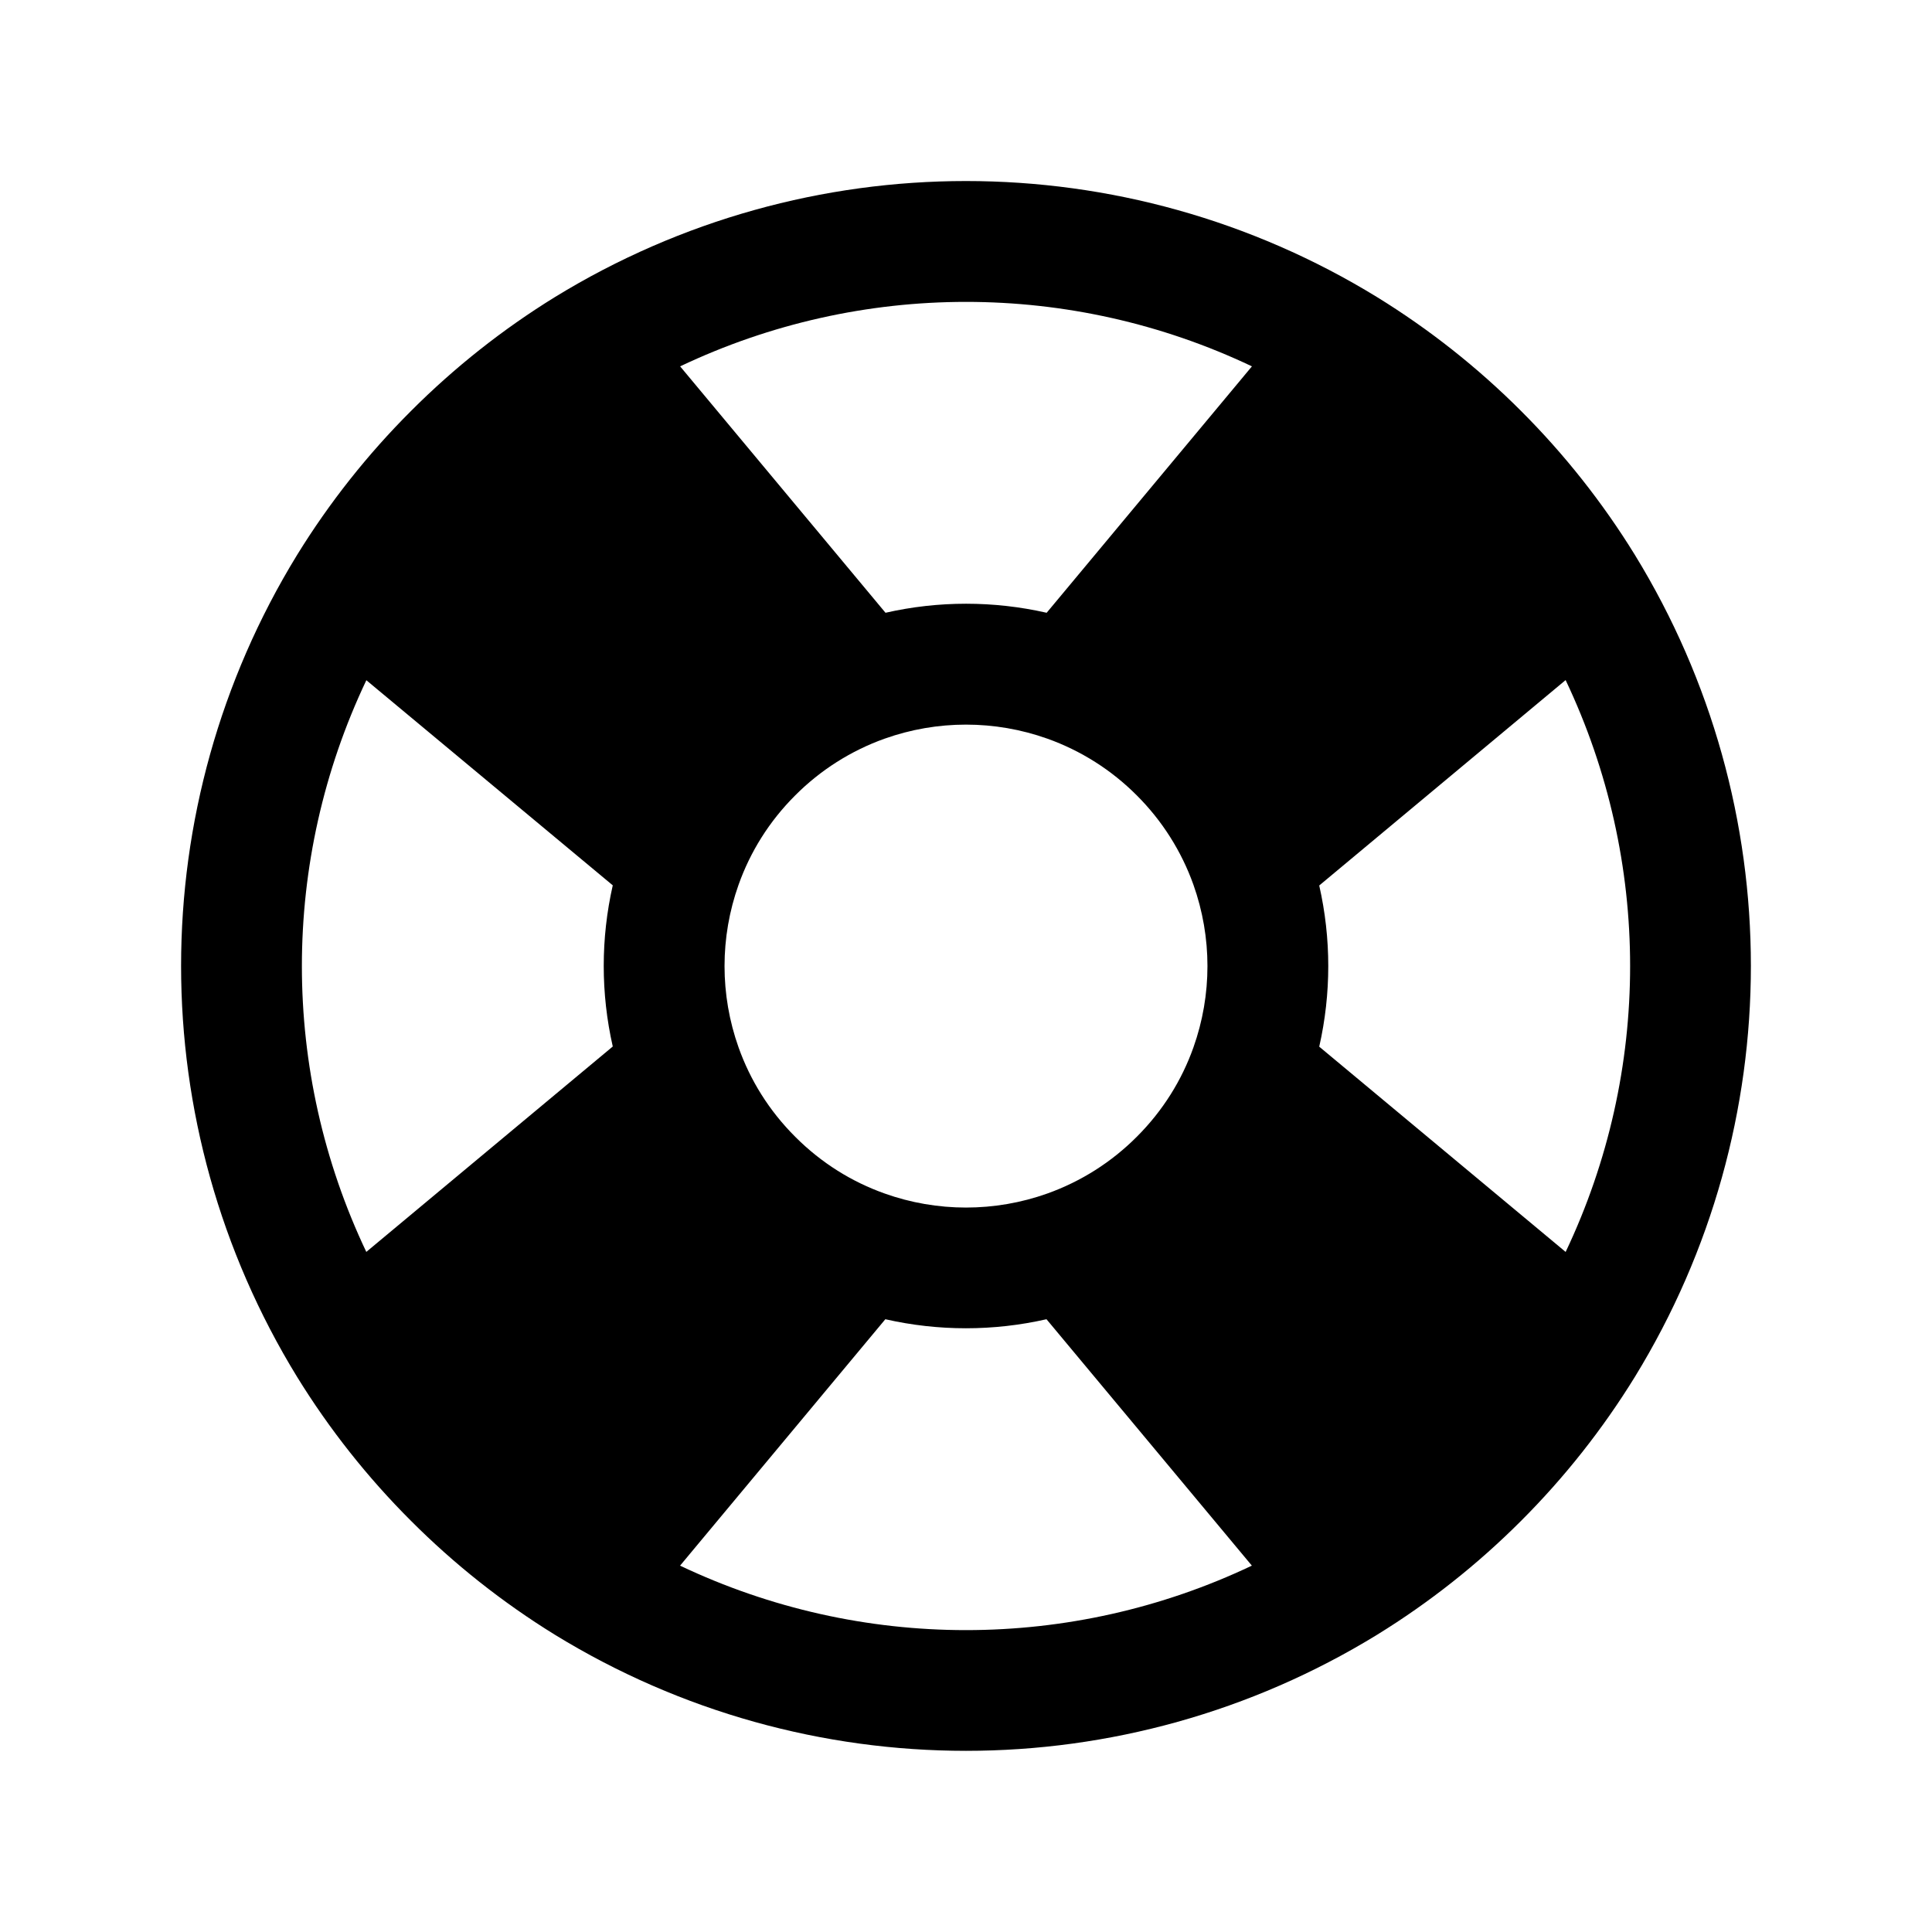
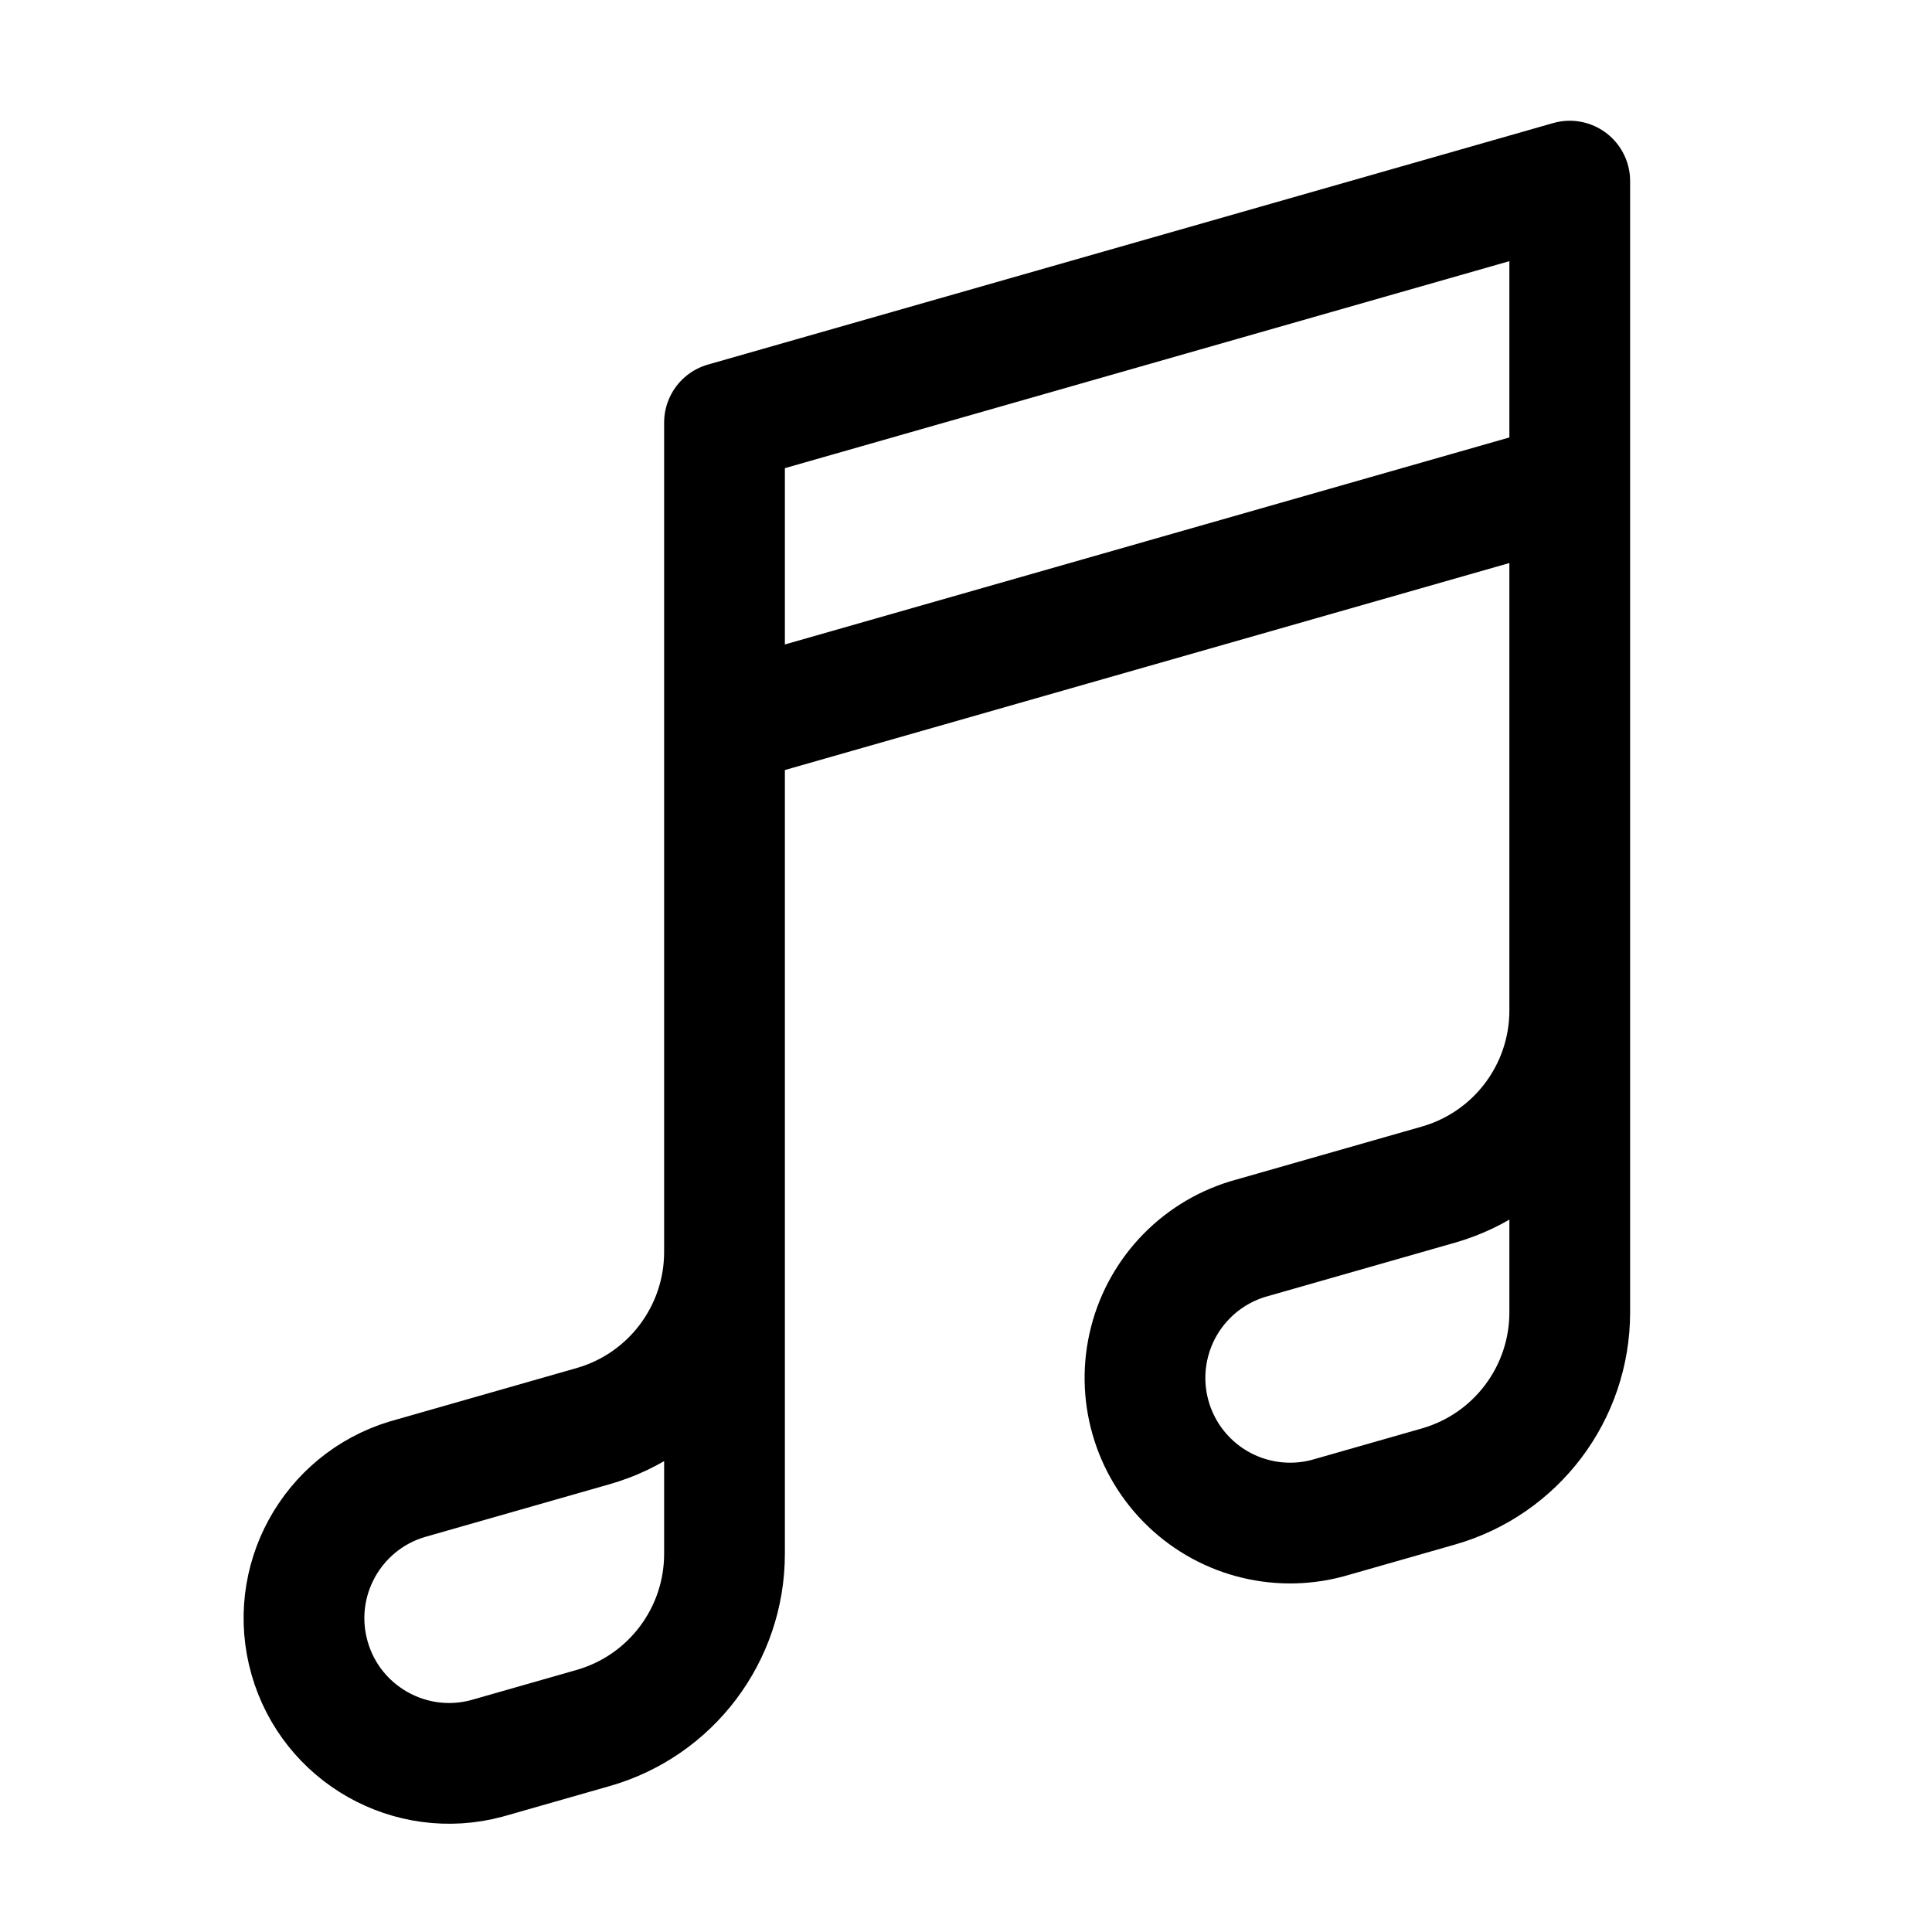
- <svg xmlns="http://www.w3.org/2000/svg" viewBox="0 0 24 24" fill="currentColor" aria-hidden="true" data-slot="icon" width="64" height="64">
-   <path fill-rule="evenodd" d="M19.449 8.448 16.388 11a4.52 4.52 0 0 1 0 2.002l3.061 2.55a8.275 8.275 0 0 0 0-7.103ZM15.552 19.45 13 16.388a4.52 4.52 0 0 1-2.002 0l-2.55 3.061a8.275 8.275 0 0 0 7.103 0ZM4.55 15.552 7.612 13a4.52 4.52 0 0 1 0-2.002L4.551 8.45a8.275 8.275 0 0 0 0 7.103ZM8.448 4.55 11 7.612a4.52 4.52 0 0 1 2.002 0l2.55-3.061a8.275 8.275 0 0 0-7.103 0Zm8.657-.86a9.776 9.776 0 0 1 1.79 1.415 9.776 9.776 0 0 1 1.414 1.788 9.764 9.764 0 0 1 0 10.211 9.777 9.777 0 0 1-1.415 1.79 9.777 9.777 0 0 1-1.788 1.414 9.764 9.764 0 0 1-10.212 0 9.776 9.776 0 0 1-1.788-1.415 9.776 9.776 0 0 1-1.415-1.788 9.764 9.764 0 0 1 0-10.212 9.774 9.774 0 0 1 1.415-1.788A9.774 9.774 0 0 1 6.894 3.69a9.764 9.764 0 0 1 10.211 0ZM14.121 9.88a2.985 2.985 0 0 0-1.11-.704 3.015 3.015 0 0 0-2.022 0 2.985 2.985 0 0 0-1.11.704c-.326.325-.56.705-.704 1.11a3.015 3.015 0 0 0 0 2.022c.144.405.378.785.704 1.11.325.326.705.56 1.11.704.652.233 1.37.233 2.022 0a2.985 2.985 0 0 0 1.11-.704c.326-.325.56-.705.704-1.11a3.016 3.016 0 0 0 0-2.022 2.985 2.985 0 0 0-.704-1.11Z" clip-rule="evenodd" />
+ <svg xmlns="http://www.w3.org/2000/svg" fill="none" viewBox="0 0 24 24" stroke-width="1.5" stroke="currentColor" class="size-6">
+   <path stroke-linecap="round" stroke-linejoin="round" d="m9 9 10.5-3m0 6.553v3.75a2.25 2.25 0 0 1-1.632 2.163l-1.32.377a1.803 1.803 0 1 1-.99-3.467l2.31-.66a2.25 2.25 0 0 0 1.632-2.163Zm0 0V2.25L9 5.25v10.303m0 0v3.75a2.25 2.25 0 0 1-1.632 2.163l-1.32.377a1.803 1.803 0 0 1-.99-3.467l2.31-.66A2.25 2.25 0 0 0 9 15.553Z" />
</svg>
